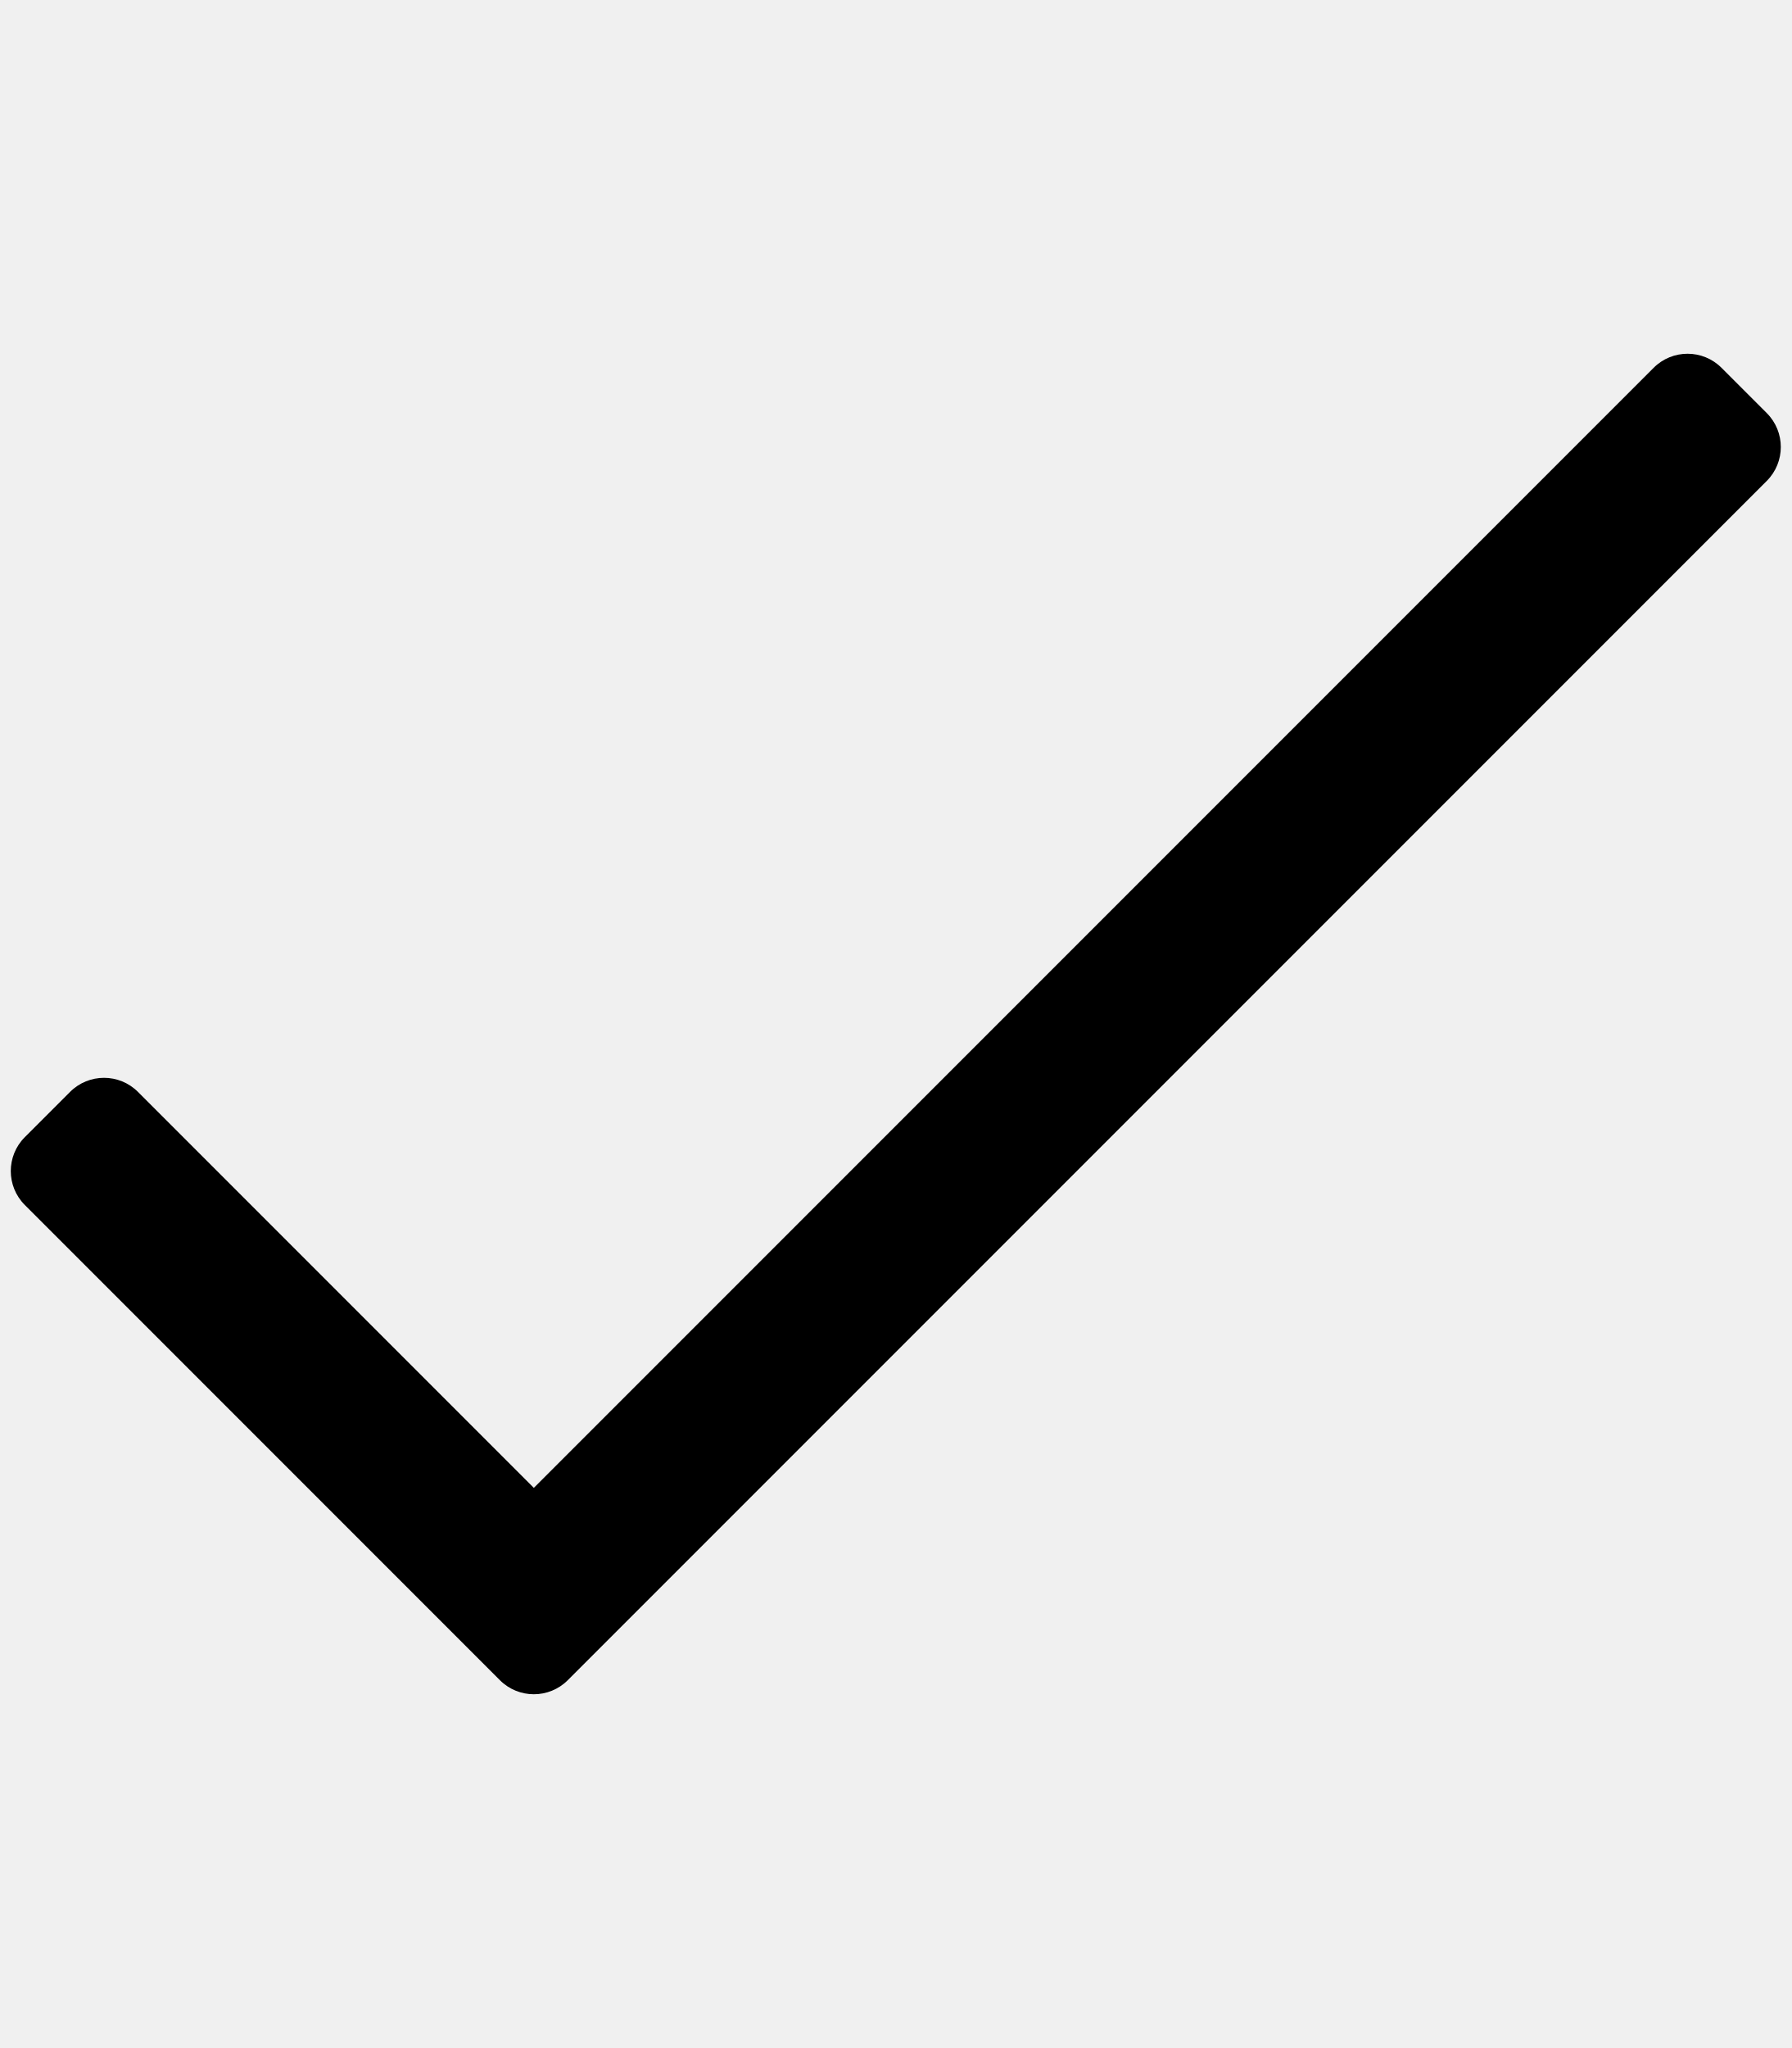
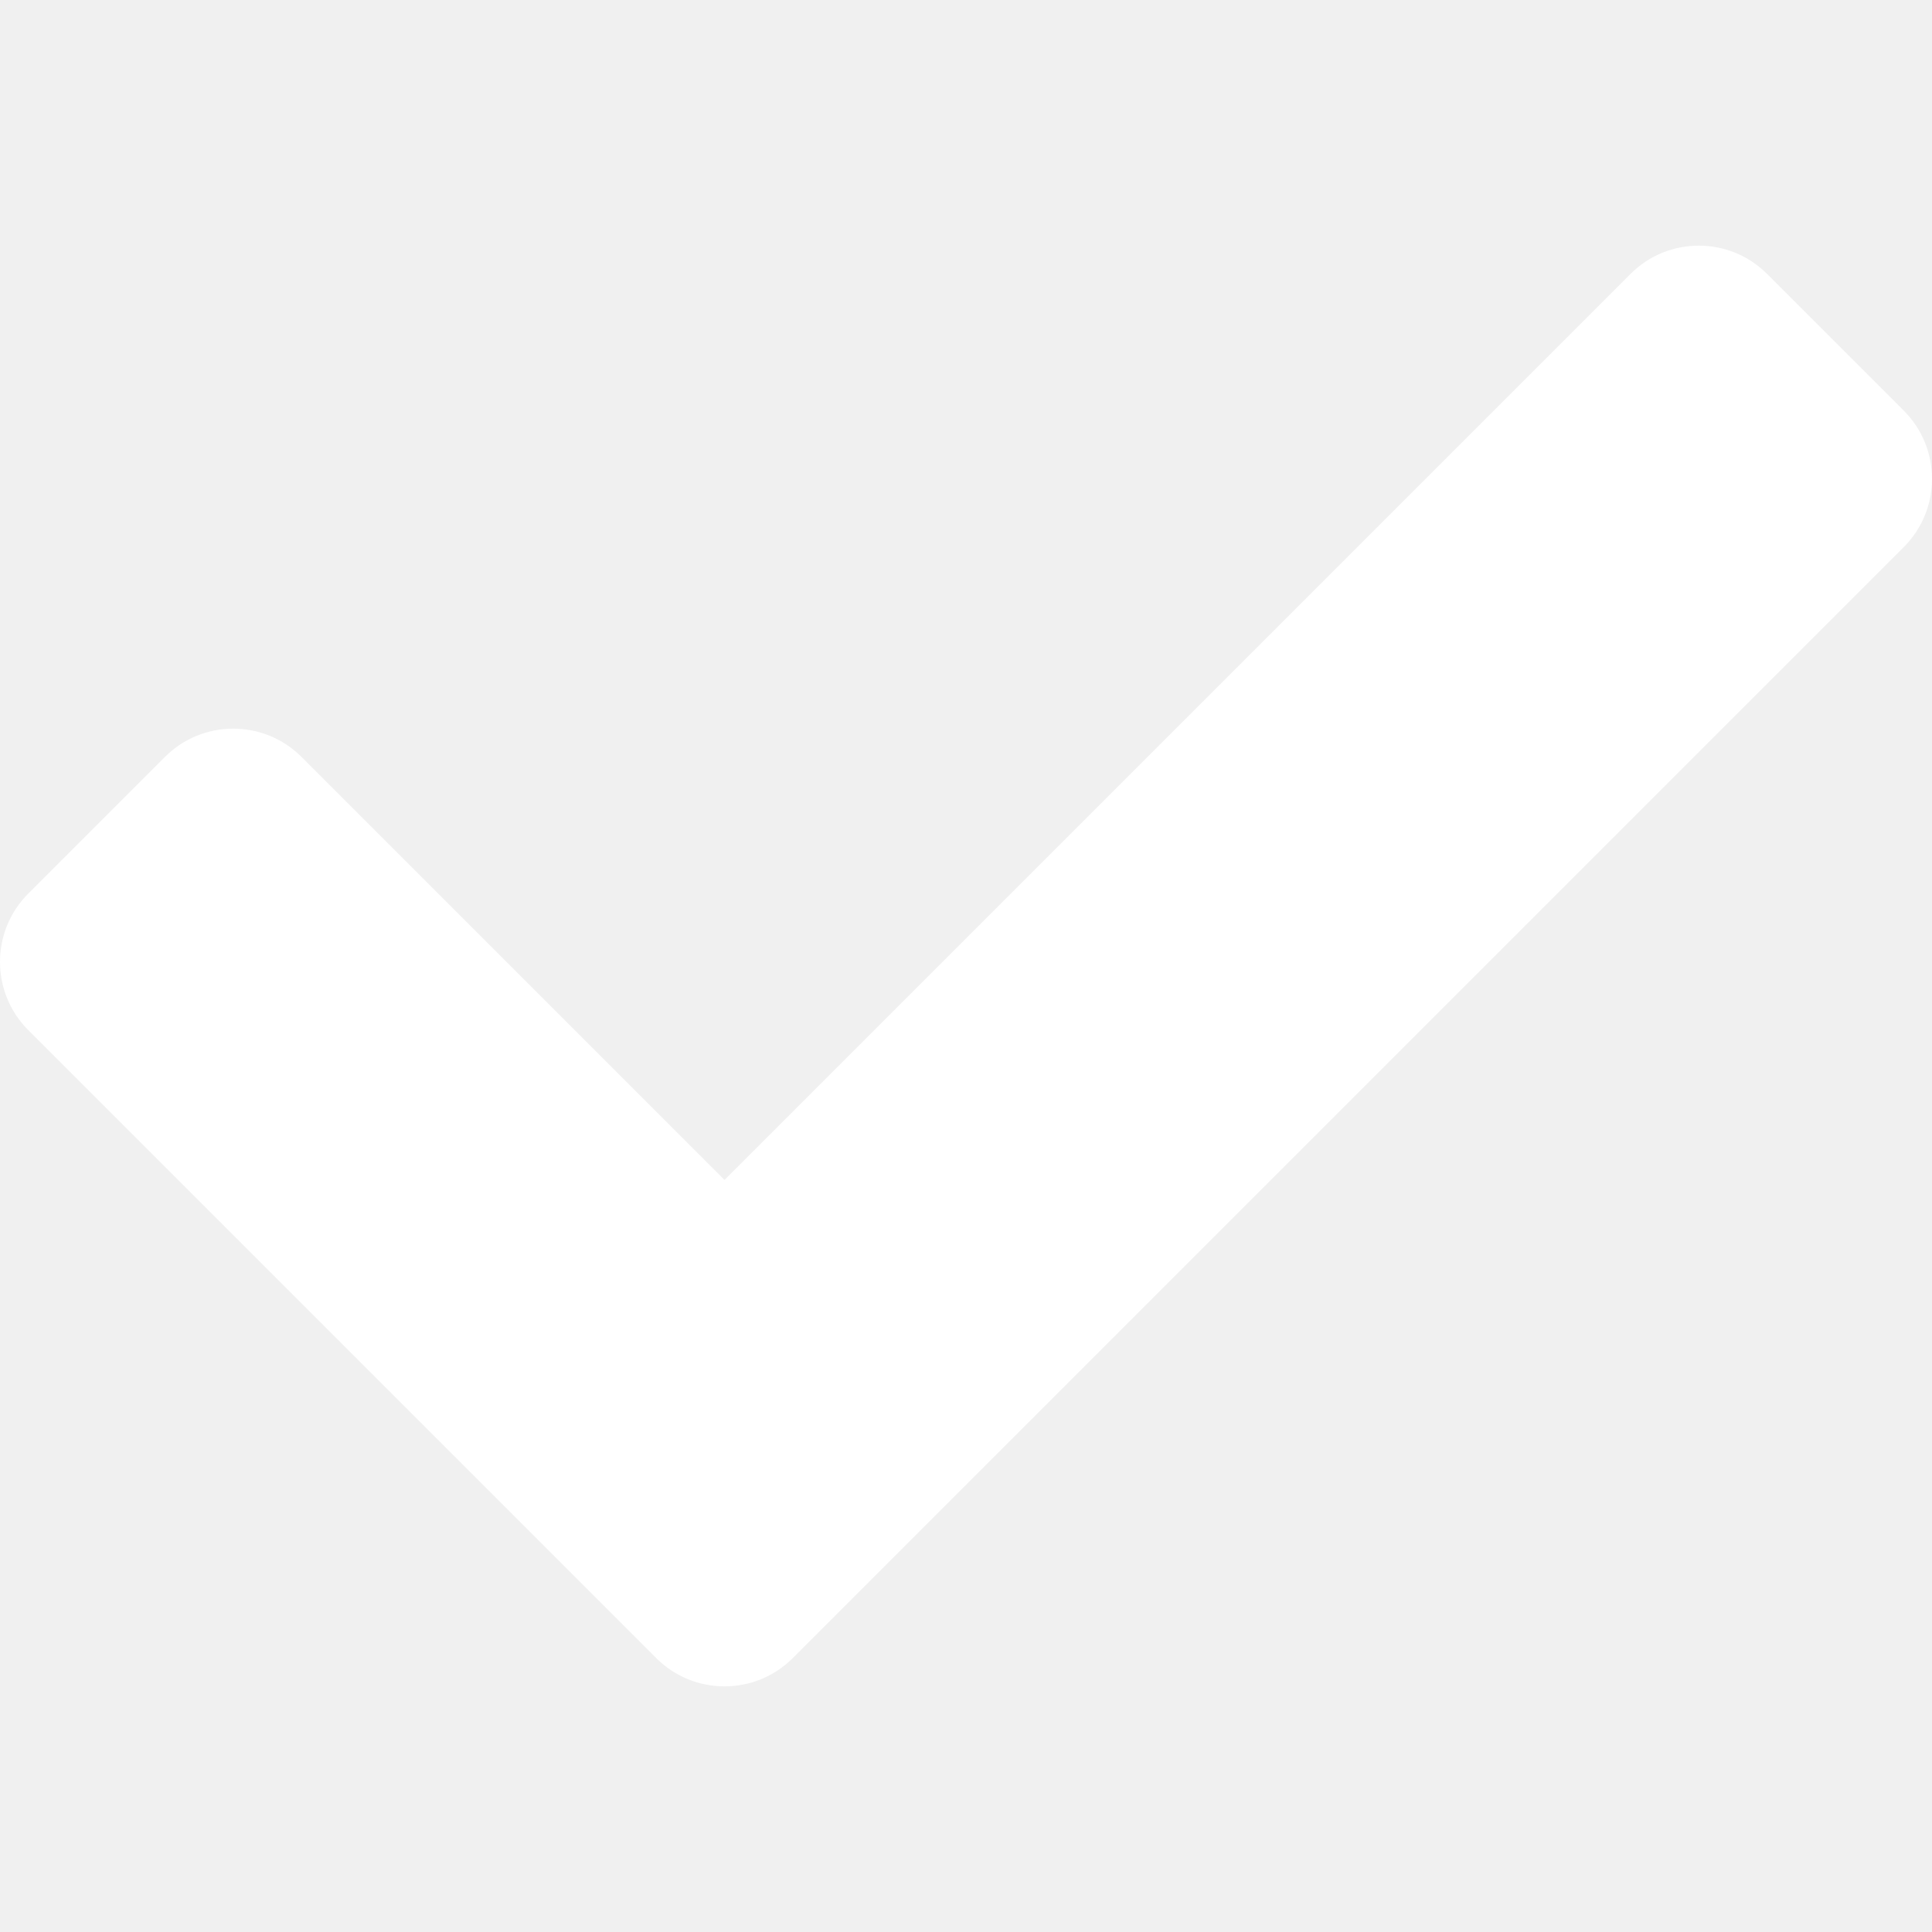
- <svg xmlns="http://www.w3.org/2000/svg" viewBox="0 0 448 512">
-   <path d="M413.505 91.951L133.49 371.966l-98.995-98.995c-4.686-4.686-12.284-4.686-16.971 0L6.211 284.284c-4.686 4.686-4.686 12.284 0 16.971l118.794 118.794c4.686 4.686 12.284 4.686 16.971 0l299.813-299.813c4.686-4.686 4.686-12.284 0-16.971l-11.314-11.314c-4.686-4.686-12.284-4.686-16.97 0z" />
+ <svg xmlns="http://www.w3.org/2000/svg" viewBox="0 0 512 512">
+   <path d="M173.898 439.404l-166.4-166.4c-9.997-9.997-9.997-26.206 0-36.204l36.203-36.204c9.997-9.998 26.207-9.998 36.204 0L192 312.69 432.095 72.596c9.997-9.997 26.207-9.997 36.204 0l36.203 36.204c9.997 9.997 9.997 26.206 0 36.204l-294.4 294.401c-9.998 9.997-26.207 9.997-36.204-.001z" fill="#fff" />
</svg>
